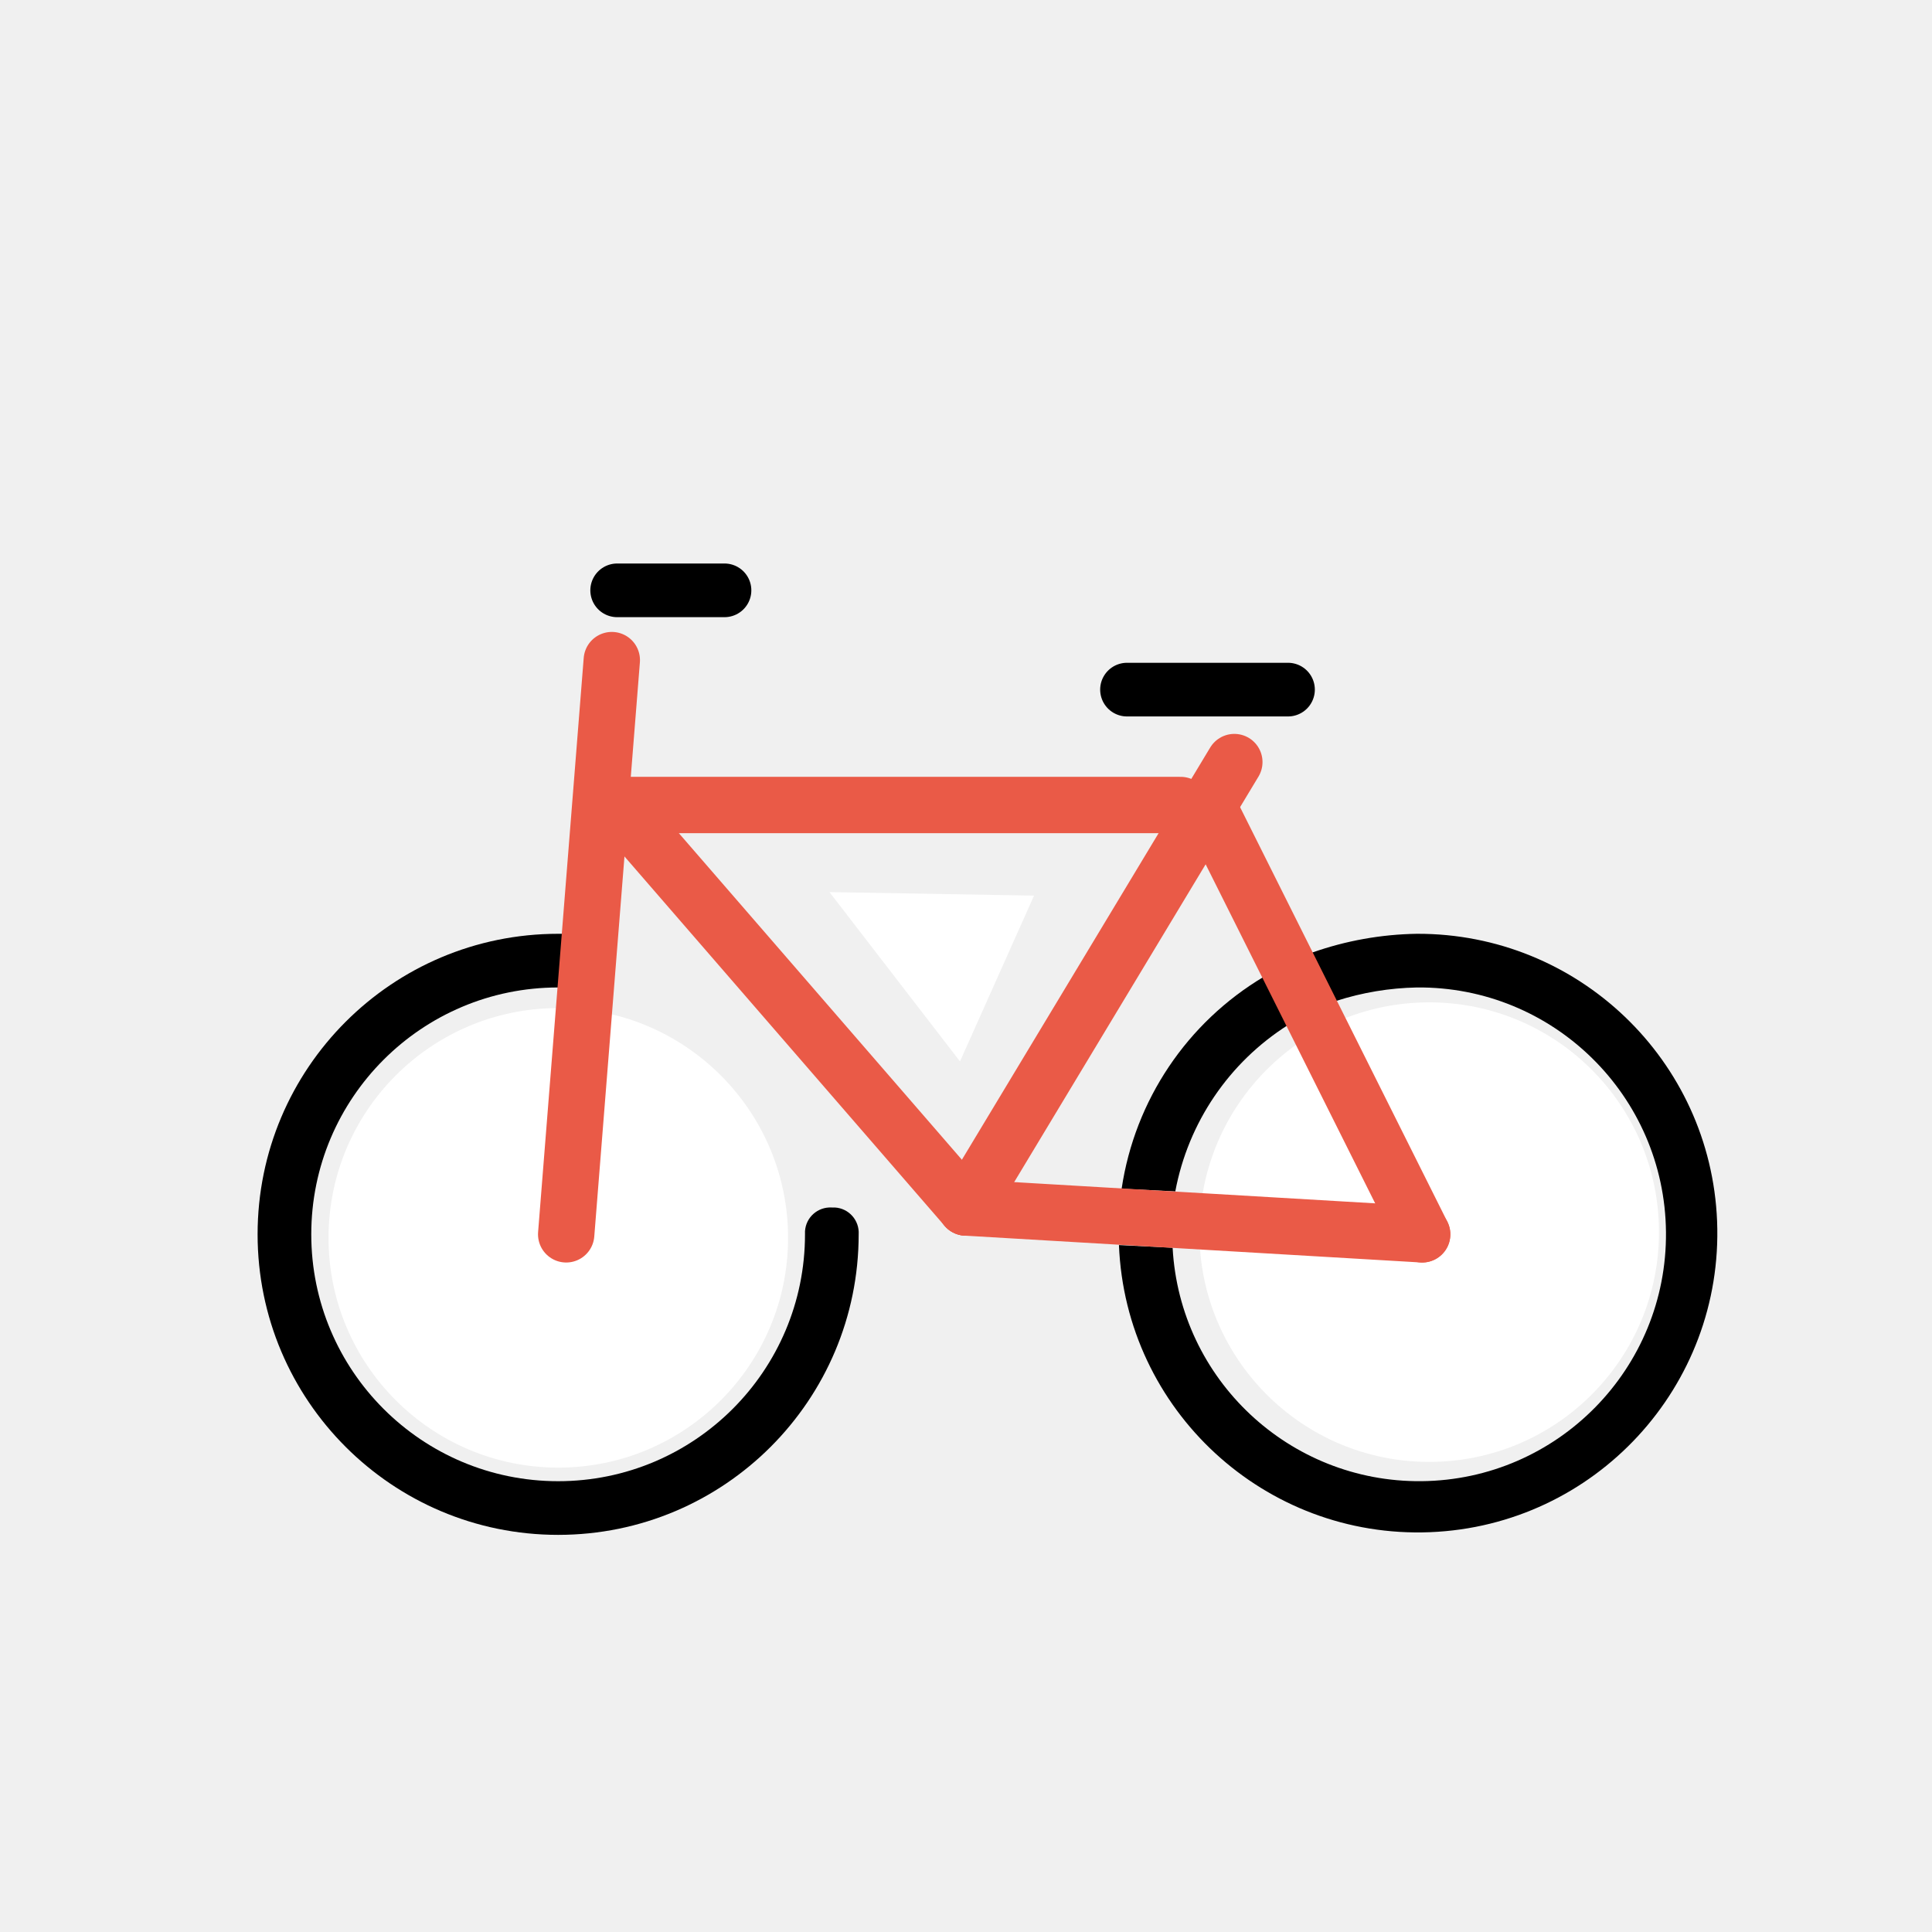
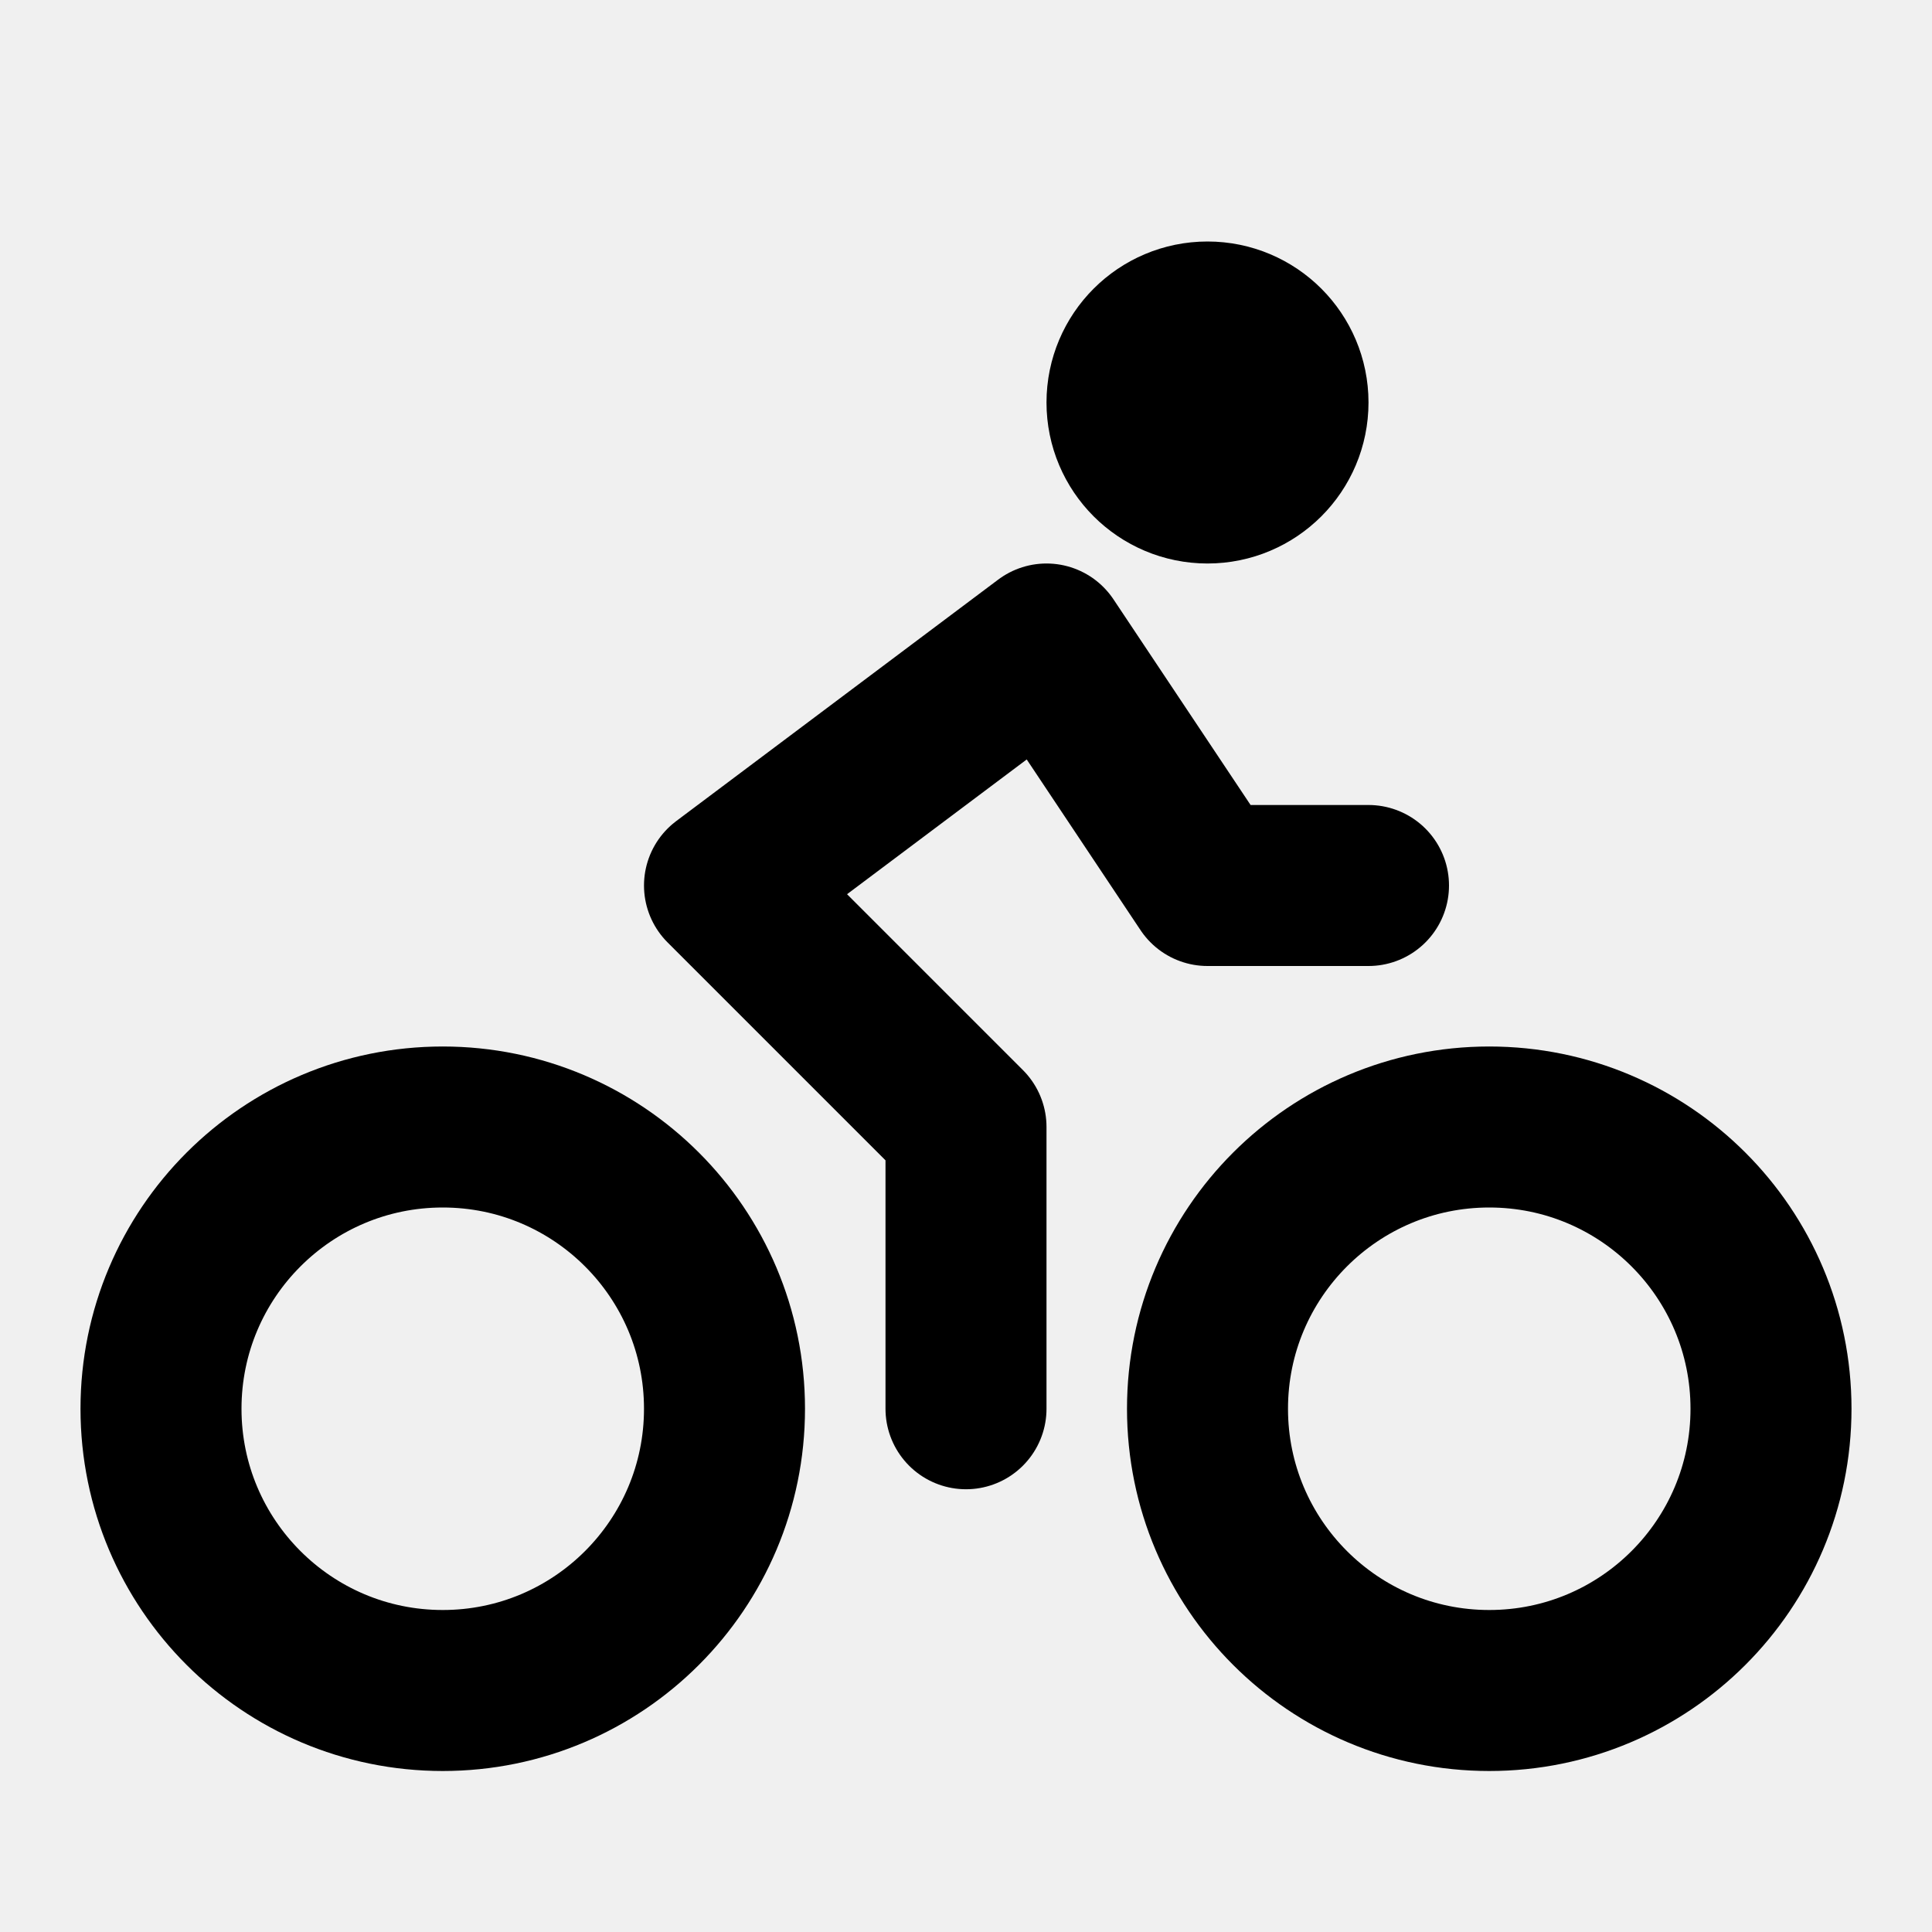
- <svg xmlns="http://www.w3.org/2000/svg" id="emoji" viewBox="0 0 72 72">
-   <g id="line">
-     <g>
-       <path d="m31,45c-.521-.031-.969.365-1,.886-.002.038-.002.076,0,.114,0,5.081-4.119,9.2-9.2,9.2-5.081,0-9.2-4.119-9.2-9.2,0-5.081,4.119-9.2,9.2-9.2h0l.2-2h-.2c-6.186,0-11.2,5.014-11.2,11.2s5.014,11.2,11.2,11.2,11.2-5.014,11.2-11.2c.031-.521-.365-.969-.886-1-.038-.002-.076-.002-.114,0Z" />
-       <path d="m52.8,34.8c-1.329.021-2.647.257-3.9.7l.9,1.8c.97-.312,1.981-.48,3-.5,5.081-.048,9.238,4.032,9.286,9.113s-4.032,9.238-9.113,9.286c-4.92.046-9.005-3.787-9.273-8.699l-2-.1c.246,6.155,5.436,10.946,11.591,10.7,6.155-.246,10.946-5.436,10.7-11.591-.24-6-5.186-10.733-11.191-10.709Z" />
-       <path d="m48,38.2l-.9-1.8c-2.863,1.704-4.809,4.604-5.3,7.9l2,.1c.478-2.56,2-4.806,4.2-6.2Z" />
-       <line x1="23" x2="27" y1="22" y2="22" fill="none" stroke="#000" stroke-linecap="round" stroke-linejoin="round" stroke-width="2" />
-       <line x1="42" x2="48" y1="25.7" y2="25.7" fill="none" stroke="#000" stroke-linecap="round" stroke-linejoin="round" stroke-width="2" />
-     </g>
-     <g>
-       <line x1="21.1" x2="22.8" y1="46" y2="24.6" fill="none" stroke="#000" stroke-linecap="round" stroke-linejoin="round" stroke-width="2" />
-       <line x1="36" x2="23" y1="45" y2="30" fill="none" stroke="#000" stroke-linecap="round" stroke-linejoin="round" stroke-width="2" />
-       <line x1="45" x2="53" y1="30" y2="46" fill="none" stroke="#000" stroke-linecap="round" stroke-linejoin="round" stroke-width="2" />
-       <line x1="23" x2="44" y1="30" y2="30" fill="none" stroke="#000" stroke-linecap="round" stroke-linejoin="round" stroke-width="2" />
-       <line x1="46" x2="36" y1="28.4" y2="45" fill="none" stroke="#000" stroke-linecap="round" stroke-linejoin="round" stroke-width="2" />
-       <line x1="36" x2="53" y1="45" y2="46" fill="none" stroke="#000" stroke-linecap="round" stroke-linejoin="round" stroke-width="2" />
-     </g>
-   </g>
-   <g id="color">
-     <circle cx="53.262" cy="45.918" r="8.563" fill="#fff" />
-     <circle cx="20.806" cy="46.131" r="8.563" fill="#fff" />
-     <polygon fill="#fff" points="30.912 33.246 38.536 33.377 35.776 39.556 30.912 33.246" />
-   </g>
-   <g id="color-foreground">
-     <line x1="21.1" x2="22.8" y1="46" y2="24.6" fill="none" stroke="#ea5a47" stroke-linecap="round" stroke-linejoin="round" stroke-width="2.1" />
-     <line x1="36" x2="23" y1="45" y2="30" fill="none" stroke="#ea5a47" stroke-linecap="round" stroke-linejoin="round" stroke-width="2.1" />
-     <line x1="45" x2="53" y1="30" y2="46" fill="none" stroke="#ea5a47" stroke-linecap="round" stroke-linejoin="round" stroke-width="2.1" />
-     <line x1="23" x2="44" y1="30" y2="30" fill="none" stroke="#ea5a47" stroke-linecap="round" stroke-linejoin="round" stroke-width="2.1" />
-     <line x1="46" x2="36" y1="28.4" y2="45" fill="none" stroke="#ea5a47" stroke-linecap="round" stroke-linejoin="round" stroke-width="2.1" />
-     <line x1="36" x2="53" y1="45" y2="46" fill="none" stroke="#ea5a47" stroke-linecap="round" stroke-linejoin="round" stroke-width="2.1" />
-   </g>
+ <svg xmlns="http://www.w3.org/2000/svg" width="24" height="24" viewBox="0 0 24 24" fill="none" stroke="currentColor" stroke-width="2" stroke-linecap="round" stroke-linejoin="round" class="lucide lucide-bike-icon lucide-bike">
+   <circle cx="18.5" cy="17.5" r="3.5" />
+   <circle cx="5.5" cy="17.5" r="3.5" />
+   <circle cx="15" cy="5" r="1" />
+   <path d="M12 17.5V14l-3-3 4-3 2 3h2" />
</svg>
